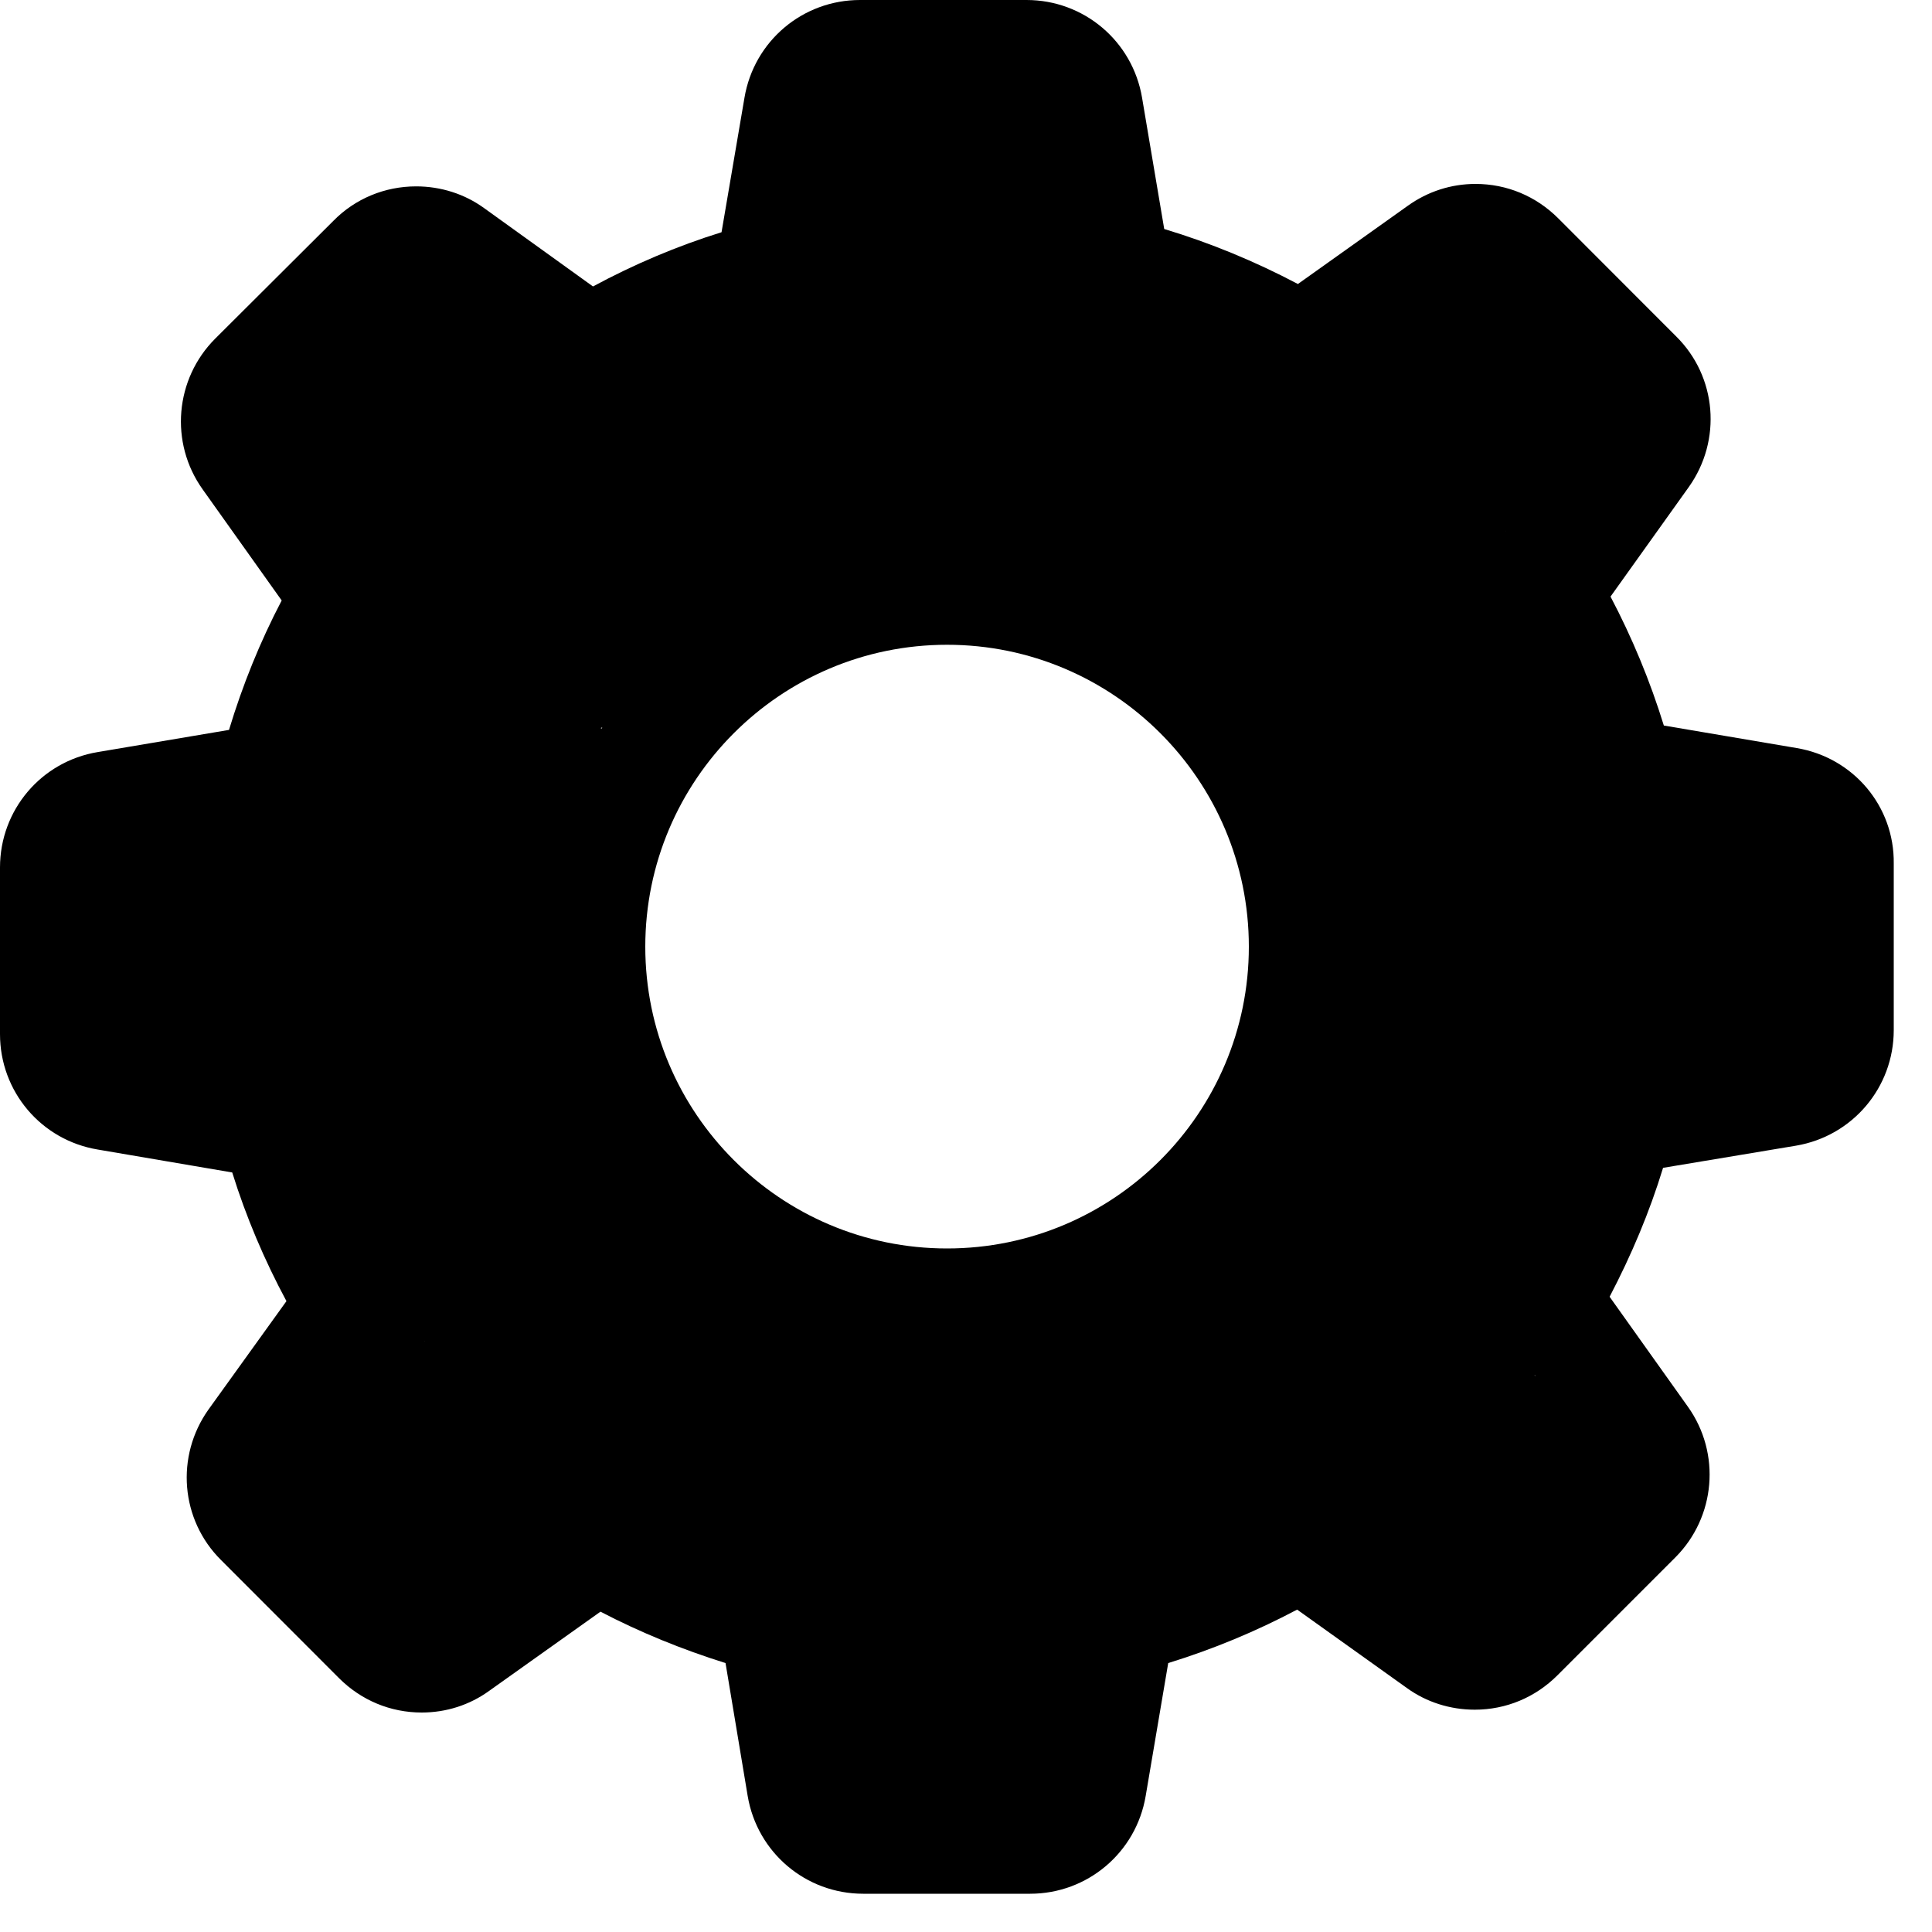
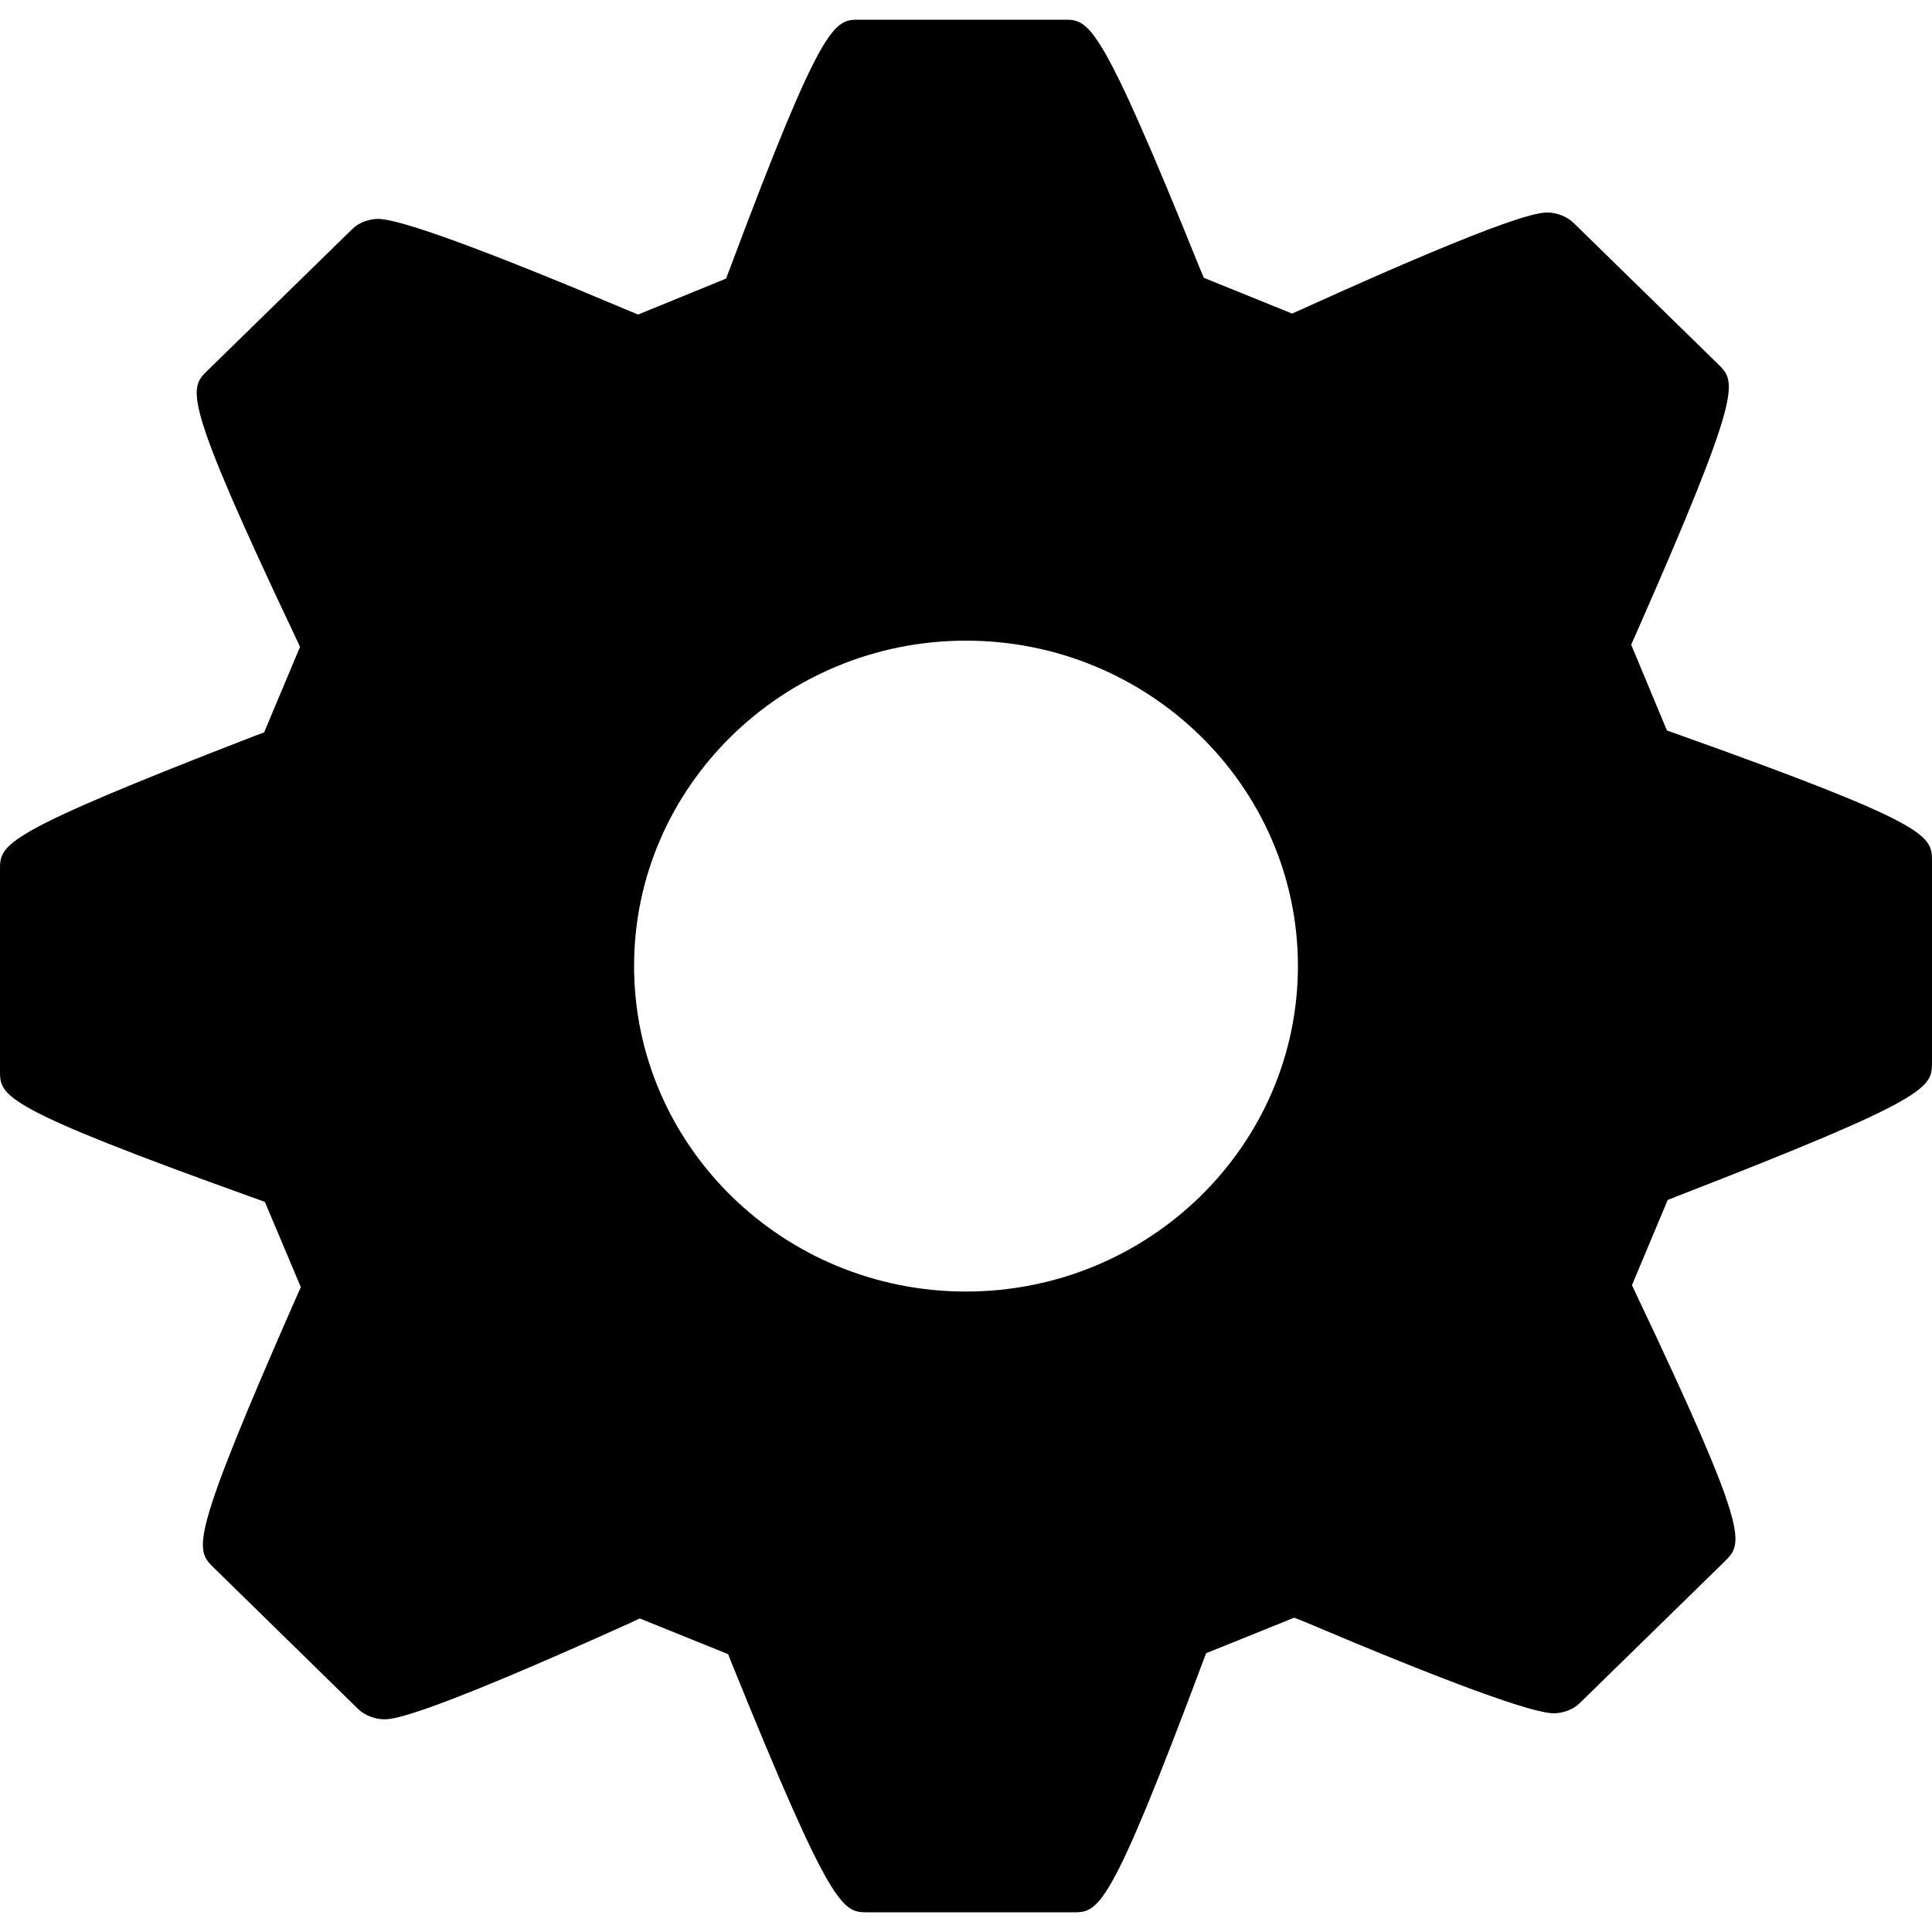
- <svg xmlns="http://www.w3.org/2000/svg" width="15" height="15" viewBox="0 0 15 15" fill="none">
-   <path d="M13.95 5.808L12.918 5.633C12.811 5.286 12.672 4.951 12.504 4.632L13.112 3.781C13.37 3.418 13.33 2.924 13.013 2.611L12.098 1.695C11.926 1.523 11.699 1.428 11.456 1.428C11.266 1.428 11.085 1.487 10.931 1.597L10.077 2.205C9.745 2.03 9.398 1.886 9.039 1.778L8.867 0.759C8.793 0.319 8.415 0 7.97 0H6.677C6.232 0 5.854 0.319 5.78 0.759L5.602 1.803C5.258 1.91 4.923 2.052 4.604 2.224L3.759 1.616C3.606 1.505 3.421 1.447 3.231 1.447C2.988 1.447 2.758 1.542 2.589 1.714L1.671 2.629C1.358 2.942 1.315 3.437 1.573 3.799L2.187 4.662C2.018 4.985 1.883 5.32 1.778 5.667L0.759 5.839C0.319 5.912 0 6.29 0 6.735V8.029C0 8.474 0.319 8.852 0.759 8.925L1.803 9.103C1.91 9.447 2.052 9.782 2.224 10.102L1.619 10.943C1.361 11.306 1.401 11.8 1.717 12.113L2.632 13.029C2.804 13.201 3.031 13.296 3.274 13.296C3.464 13.296 3.646 13.238 3.799 13.127L4.662 12.513C4.973 12.675 5.298 12.807 5.633 12.912L5.805 13.944C5.879 14.383 6.256 14.703 6.702 14.703H7.998C8.443 14.703 8.821 14.383 8.895 13.944L9.07 12.912C9.417 12.805 9.752 12.666 10.071 12.497L10.922 13.105C11.075 13.216 11.26 13.274 11.45 13.274C11.693 13.274 11.92 13.179 12.092 13.007L13.007 12.092C13.32 11.779 13.363 11.284 13.105 10.922L12.497 10.068C12.666 9.745 12.807 9.411 12.912 9.067L13.944 8.895C14.383 8.821 14.703 8.443 14.703 7.998V6.705C14.709 6.259 14.389 5.882 13.95 5.808ZM13.879 7.998C13.879 8.038 13.852 8.072 13.812 8.078L12.522 8.293C12.359 8.32 12.23 8.44 12.19 8.597C12.073 9.048 11.895 9.481 11.656 9.884C11.573 10.025 11.579 10.2 11.674 10.335L12.433 11.404C12.454 11.435 12.451 11.481 12.424 11.508L11.508 12.424C11.487 12.445 11.465 12.448 11.45 12.448C11.432 12.448 11.416 12.442 11.404 12.433L10.338 11.674C10.206 11.579 10.028 11.573 9.887 11.656C9.484 11.895 9.051 12.073 8.6 12.19C8.44 12.23 8.32 12.362 8.296 12.522L8.078 13.812C8.072 13.852 8.038 13.879 7.998 13.879H6.705C6.665 13.879 6.631 13.852 6.625 13.812L6.41 12.522C6.382 12.359 6.262 12.23 6.106 12.19C5.667 12.077 5.243 11.902 4.847 11.674C4.782 11.637 4.708 11.619 4.638 11.619C4.555 11.619 4.469 11.643 4.398 11.696L3.323 12.46C3.308 12.47 3.292 12.476 3.277 12.476C3.265 12.476 3.24 12.473 3.219 12.451L2.304 11.536C2.276 11.508 2.273 11.465 2.294 11.432L3.05 10.372C3.145 10.237 3.151 10.059 3.068 9.917C2.829 9.518 2.644 9.085 2.528 8.634C2.485 8.477 2.356 8.357 2.196 8.329L0.897 8.108C0.857 8.102 0.829 8.068 0.829 8.029V6.735C0.829 6.696 0.857 6.662 0.897 6.656L2.178 6.441C2.34 6.413 2.472 6.293 2.512 6.133C2.626 5.682 2.801 5.246 3.038 4.844C3.12 4.702 3.111 4.527 3.016 4.395L2.251 3.32C2.23 3.289 2.233 3.243 2.261 3.216L3.176 2.3C3.197 2.279 3.219 2.276 3.234 2.276C3.253 2.276 3.268 2.282 3.28 2.291L4.34 3.047C4.475 3.142 4.653 3.148 4.794 3.065C5.194 2.826 5.627 2.641 6.078 2.525C6.235 2.482 6.355 2.353 6.382 2.193L6.603 0.894C6.61 0.854 6.643 0.826 6.683 0.826H7.976C8.016 0.826 8.05 0.854 8.056 0.894L8.271 2.175C8.299 2.337 8.419 2.469 8.578 2.509C9.042 2.626 9.484 2.807 9.896 3.05C10.037 3.133 10.212 3.127 10.347 3.031L11.407 2.27C11.422 2.261 11.438 2.254 11.453 2.254C11.465 2.254 11.49 2.257 11.511 2.279L12.427 3.194C12.454 3.222 12.457 3.265 12.436 3.299L11.677 4.364C11.582 4.496 11.576 4.675 11.659 4.816C11.898 5.218 12.077 5.651 12.193 6.103C12.233 6.262 12.365 6.382 12.525 6.407L13.815 6.625C13.855 6.631 13.883 6.665 13.883 6.705V7.998H13.879Z" fill="black" />
-   <path d="M7.353 4.177C5.602 4.177 4.18 5.599 4.18 7.35C4.18 9.101 5.602 10.523 7.353 10.523C9.104 10.523 10.526 9.101 10.526 7.35C10.526 5.599 9.104 4.177 7.353 4.177ZM7.353 9.693C6.06 9.693 5.01 8.643 5.01 7.35C5.01 6.057 6.06 5.006 7.353 5.006C8.646 5.006 9.696 6.057 9.696 7.35C9.696 8.643 8.646 9.693 7.353 9.693Z" fill="black" />
-   <path d="M2.48 3.07C2.577 3.21 2.696 3.342 2.819 3.458C2.914 3.547 3.021 3.623 3.113 3.715C3.139 3.74 3.157 3.774 3.186 3.795C3.22 3.82 3.246 3.828 3.269 3.864C3.38 4.033 3.523 4.18 3.627 4.353" stroke="black" stroke-linecap="round" stroke-linejoin="round" />
-   <path d="M2.764 2.334C3.329 2.796 3.951 3.185 4.604 3.512" stroke="black" stroke-linecap="round" stroke-linejoin="round" />
-   <path d="M3.732 2.766C4.018 3.018 4.289 3.287 4.564 3.551C4.591 3.577 4.894 3.841 4.858 3.891C4.839 3.919 4.512 3.761 4.485 3.753C4.325 3.709 4.132 3.699 3.998 3.815C3.876 3.921 3.863 4.078 3.842 4.228C3.837 4.259 3.835 4.277 3.825 4.233C3.815 4.182 3.811 4.128 3.793 4.079C3.777 4.037 3.759 4.043 3.731 4.074C3.65 4.166 3.586 4.273 3.511 4.37C3.452 4.447 3.39 4.518 3.313 4.577C3.305 4.584 3.265 4.62 3.246 4.612C3.219 4.601 3.126 4.271 3.114 4.281C3.089 4.303 3.207 4.464 3.22 4.483C3.221 4.485 3.254 4.543 3.263 4.54C3.267 4.538 3.269 4.532 3.269 4.528C3.274 4.488 3.266 4.399 3.263 4.371C3.248 4.214 3.223 4.058 3.193 3.903C3.184 3.856 3.177 3.774 3.154 3.726C3.142 3.703 3.149 3.778 3.151 3.804C3.161 3.904 3.178 4.003 3.21 4.098C3.268 4.272 3.365 4.398 3.531 4.481C3.637 4.534 3.719 4.504 3.817 4.452C4.006 4.352 4.191 4.246 4.377 4.141C4.407 4.124 4.522 4.033 4.494 4.123C4.412 4.385 4.314 4.642 4.233 4.904C4.225 4.93 4.217 4.957 4.21 4.984C4.201 5.019 4.206 5.011 4.223 4.989C4.272 4.927 4.314 4.858 4.355 4.79C4.403 4.709 4.443 4.61 4.507 4.54C4.512 4.533 4.524 4.521 4.529 4.528C4.55 4.558 4.519 4.602 4.504 4.635C4.407 4.859 4.237 5.053 4.114 5.264C4.1 5.289 4.054 5.363 4.069 5.338C4.104 5.277 4.149 5.221 4.189 5.164C4.258 5.065 4.32 4.964 4.382 4.861C4.405 4.822 4.427 4.784 4.449 4.745C4.464 4.721 4.477 4.696 4.493 4.673C4.499 4.665 4.504 4.649 4.514 4.652C4.529 4.657 4.432 5.038 4.428 5.081C4.427 5.093 4.415 5.162 4.433 5.174C4.479 5.205 4.552 5.16 4.589 5.138C4.76 5.034 4.907 4.896 5.048 4.755C5.154 4.647 4.997 4.879 4.986 4.875C4.97 4.869 4.985 4.778 4.994 4.764" stroke="black" stroke-linecap="round" stroke-linejoin="round" />
-   <path d="M3.616 5.489C3.544 5.712 3.491 6.087 3.415 5.67C3.397 5.569 3.33 5.528 3.34 5.405C3.372 4.982 3.189 5.457 3.13 5.63C3.03 5.923 3.107 5.334 3.097 5.231C3.08 5.045 3.005 5.599 3.022 5.784C3.047 6.044 3.326 5.664 3.36 5.606C3.385 5.561 3.484 5.327 3.558 5.436C3.653 5.576 3.705 5.773 3.748 5.934C3.792 6.101 3.829 6.346 3.986 6.076C4.013 6.03 4.179 5.618 4.162 5.745C4.139 5.928 4.201 5.854 4.211 5.864C4.259 5.911 4.11 6.157 4.083 6.203C4.009 6.33 3.865 6.426 3.735 6.481C3.555 6.558 3.512 6.7 3.408 6.839C3.279 7.011 3.127 6.048 2.852 6.79C2.838 6.828 2.745 6.427 2.725 6.36C2.657 6.146 2.579 6.612 2.548 6.682C2.53 6.723 2.542 6.587 2.515 6.552C2.436 6.449 2.316 6.659 2.29 6.704C2.252 6.769 2.157 7.101 2.025 7.068C1.906 7.038 1.877 6.78 1.73 6.865C1.593 6.944 1.675 7.061 1.556 6.911C1.507 6.851 1.521 7.063 1.494 7.136C1.428 7.316 1.438 7.197 1.43 7.059C1.417 6.835 1.323 6.968 1.313 7.108C1.311 7.133 1.317 7.215 1.273 7.218C1.256 7.219 1.235 7.165 1.234 7.183C1.219 7.345 1.208 7.574 1.273 7.725C1.332 7.863 1.431 7.334 1.432 7.266C1.432 7.253 1.508 7.002 1.313 6.909C1.189 6.85 0.916 6.799 0.916 6.799" stroke="black" stroke-linecap="round" stroke-linejoin="round" />
-   <path d="M1.039 7.835C1.006 7.92 1.082 7.926 1.154 7.94C1.297 7.967 1.442 7.96 1.587 7.961C1.742 7.962 1.899 7.974 2.055 7.982C2.084 7.983 2.095 8.006 2.127 7.985C2.218 7.926 2.221 7.78 2.231 7.685C2.235 7.647 2.214 7.535 2.263 7.517C2.354 7.484 2.445 7.455 2.536 7.42C2.693 7.361 2.883 7.349 3.05 7.339C3.202 7.33 3.303 7.239 3.407 7.139C3.476 7.073 3.547 7.01 3.614 6.942C3.656 6.901 3.694 6.862 3.75 6.84C3.829 6.81 3.988 6.718 4.039 6.832C4.119 7.013 4.039 7.21 3.859 7.282C3.718 7.339 3.567 7.353 3.422 7.393C3.277 7.433 3.134 7.489 2.995 7.545C2.85 7.603 2.786 7.732 2.758 7.883C2.751 7.921 2.743 7.965 2.743 8.004C2.742 8.062 2.724 8.154 2.754 8.206C2.771 8.235 2.812 8.223 2.837 8.213C2.977 8.159 3.059 8.01 3.197 7.946C3.307 7.896 3.438 7.873 3.556 7.846C3.599 7.836 3.639 7.818 3.684 7.814C3.824 7.799 3.959 7.788 3.981 7.968C3.997 8.092 3.891 8.156 3.784 8.192C3.55 8.272 3.296 8.293 3.051 8.324C2.92 8.341 2.768 8.377 2.745 8.532C2.725 8.672 2.722 8.852 2.89 8.885C3.049 8.915 3.233 8.903 3.391 8.875C3.556 8.845 3.688 8.745 3.823 8.65C3.937 8.57 4.043 8.465 4.167 8.4C4.244 8.359 4.339 8.341 4.423 8.32C4.46 8.311 4.603 8.275 4.603 8.343C4.603 8.58 4.349 8.685 4.154 8.716C3.828 8.768 3.486 8.789 3.172 8.897C3.052 8.938 2.965 9.04 2.964 9.166C2.963 9.224 2.957 9.288 2.985 9.342C3.07 9.509 3.245 9.471 3.396 9.432C3.524 9.4 3.624 9.329 3.744 9.28C3.826 9.247 3.918 9.233 4.003 9.208C4.115 9.175 4.219 9.138 4.336 9.181C4.373 9.194 4.41 9.197 4.448 9.213C4.535 9.249 4.582 9.295 4.646 9.36" stroke="black" stroke-linecap="round" stroke-linejoin="round" />
-   <path d="M3.1 9.739C3.214 9.91 3.336 10.076 3.457 10.243C3.469 10.261 3.514 10.306 3.52 10.333C3.532 10.384 3.47 10.391 3.437 10.391C3.397 10.391 3.343 10.382 3.306 10.398C3.228 10.43 3.24 10.559 3.201 10.624C3.143 10.72 3.072 10.785 2.986 10.853C2.947 10.884 2.893 10.881 2.848 10.907C2.699 10.992 2.825 11.281 2.871 11.393C2.9 11.462 2.924 11.532 2.957 11.599C2.996 11.677 3.06 11.733 3.129 11.787C3.236 11.868 3.398 11.86 3.507 11.788C3.569 11.747 3.635 11.666 3.708 11.645C3.732 11.637 3.684 11.732 3.68 11.737C3.625 11.802 3.538 11.837 3.471 11.889C3.44 11.914 3.372 12.01 3.326 11.988C3.244 11.948 3.166 11.91 3.105 11.84C3.042 11.768 3.026 11.692 2.976 11.615C2.94 11.559 2.863 11.517 2.803 11.485C2.764 11.463 2.722 11.459 2.68 11.447C2.644 11.436 2.608 11.411 2.57 11.411C2.559 11.411 2.563 11.409 2.572 11.404C2.669 11.348 2.764 11.289 2.86 11.232C3.102 11.088 3.353 10.947 3.618 10.851C3.846 10.767 4.086 10.725 4.316 10.647C4.409 10.615 4.486 10.576 4.497 10.471C4.518 10.271 4.395 10.172 4.199 10.141C4.06 10.118 3.907 10.105 3.77 10.142C3.76 10.145 3.703 10.176 3.748 10.166C3.826 10.149 3.876 10.083 3.898 10.01C3.912 9.967 3.94 9.917 3.989 9.91C4.147 9.886 4.312 9.897 4.471 9.878C4.603 9.862 4.695 9.833 4.81 9.771C4.883 9.732 5.013 9.719 5.088 9.762C5.171 9.81 5.258 9.826 5.276 9.931C5.298 10.057 5.274 10.188 5.152 10.251C4.932 10.364 4.722 10.495 4.505 10.614C4.346 10.701 4.24 10.803 4.2 10.982C4.171 11.109 4.162 11.226 4.162 11.355C4.162 11.389 4.144 11.49 4.196 11.493C4.272 11.498 4.35 11.431 4.407 11.39C4.674 11.2 4.877 10.931 5.012 10.636C5.106 10.429 5.357 10.258 5.566 10.172C5.668 10.13 5.773 10.09 5.879 10.056C5.903 10.049 5.928 10.041 5.953 10.034C5.977 10.028 6.027 9.996 6.028 10.021C6.028 10.046 6.014 10.07 6.004 10.093C5.927 10.267 5.805 10.49 5.718 10.644C5.52 10.991 5.31 11.398 4.992 11.656C4.948 11.692 4.92 11.74 4.883 11.784C4.87 11.8 4.813 11.883 4.84 11.905C4.88 11.938 4.975 11.904 5.012 11.889C5.236 11.798 5.468 11.688 5.673 11.56C5.79 11.488 5.893 11.393 5.98 11.288C6.054 11.197 6.089 11.077 6.167 10.992C6.211 10.944 6.279 10.909 6.331 10.869C6.4 10.815 6.472 10.767 6.537 10.709C6.56 10.688 6.589 10.673 6.611 10.651C6.619 10.643 6.632 10.612 6.632 10.624C6.632 10.653 6.607 10.712 6.599 10.734C6.535 10.919 6.441 11.091 6.38 11.277C6.334 11.418 6.295 11.563 6.262 11.709C6.243 11.797 6.252 11.886 6.24 11.975C6.234 12.018 6.224 12.228 6.224 12.075C6.224 11.885 6.253 11.706 6.308 11.524C6.38 11.284 6.462 11.028 6.604 10.817C6.689 10.69 6.783 10.546 6.9 10.447C6.929 10.423 6.971 10.393 7.008 10.383C7.037 10.374 7.067 10.362 7.096 10.356C7.116 10.351 7.143 10.356 7.151 10.38C7.192 10.519 7.162 10.732 7.155 10.866C7.144 11.105 7.126 11.344 7.069 11.577C7.034 11.718 6.982 11.855 6.932 11.991C6.886 12.116 6.854 12.232 6.839 12.363C6.816 12.556 6.813 12.744 6.813 12.938C6.813 13.014 6.823 13.087 6.823 13.162C6.823 13.203 6.812 13.265 6.83 13.302C6.845 13.331 6.915 13.347 6.941 13.357C7.171 13.44 7.439 13.415 7.681 13.42C7.716 13.42 7.768 13.457 7.735 13.493C7.7 13.531 7.633 13.53 7.586 13.541C7.526 13.556 7.472 13.568 7.41 13.572C7.301 13.58 7.195 13.572 7.089 13.594C6.993 13.613 6.895 13.62 6.799 13.638C6.766 13.644 6.817 13.64 6.822 13.639C6.877 13.634 6.931 13.609 6.981 13.587C7.127 13.521 7.268 13.444 7.405 13.361C7.525 13.287 7.642 13.177 7.784 13.151C7.829 13.143 7.875 13.138 7.914 13.112C8.112 12.973 8.092 12.667 8.109 12.454C8.134 12.135 8.154 11.791 8.096 11.474C8.081 11.393 8.051 11.309 8.03 11.229C8.003 11.123 7.992 11.016 7.952 10.914C7.945 10.896 7.893 10.748 7.877 10.806C7.847 10.919 7.829 11.036 7.798 11.15C7.733 11.388 7.643 11.617 7.559 11.848C7.46 12.118 7.378 12.378 7.349 12.662C7.341 12.739 7.352 12.949 7.286 12.999" stroke="black" stroke-linecap="round" stroke-linejoin="round" />
-   <path d="M8.35 10.418C8.326 10.597 8.334 10.763 8.382 10.938C8.418 11.067 8.468 11.208 8.529 11.327C8.589 11.444 8.62 11.558 8.648 11.687C8.653 11.709 8.66 11.75 8.688 11.755C8.776 11.77 8.828 11.691 8.863 11.623C8.963 11.429 8.969 11.22 8.939 11.007C8.917 10.852 8.879 10.704 8.819 10.56C8.796 10.507 8.776 10.456 8.771 10.397C8.767 10.35 8.769 10.301 8.769 10.253C8.769 10.247 8.771 10.206 8.773 10.21C8.951 10.54 9.166 10.862 9.29 11.218C9.318 11.3 9.35 11.38 9.38 11.462C9.407 11.534 9.441 11.591 9.365 11.633C9.323 11.656 9.279 11.672 9.241 11.7C9.23 11.708 9.221 11.723 9.244 11.719C9.287 11.71 9.323 11.673 9.356 11.647C9.506 11.529 9.691 11.523 9.875 11.523C9.978 11.523 10.088 11.514 10.19 11.53C10.265 11.541 10.337 11.568 10.41 11.588C10.45 11.599 10.492 11.605 10.528 11.626C10.576 11.653 10.604 11.7 10.636 11.744C10.679 11.804 10.727 11.856 10.792 11.893C10.829 11.913 10.867 11.922 10.906 11.937C10.969 11.962 11.027 11.989 11.095 12C11.181 12.014 11.24 12.067 11.328 12.075C11.471 12.089 11.54 11.962 11.566 11.835C11.595 11.683 11.614 11.529 11.643 11.377C11.658 11.305 11.689 11.237 11.753 11.194C11.776 11.178 11.82 11.152 11.84 11.187C11.893 11.28 11.875 11.419 11.976 11.485C11.984 11.49 12.022 11.389 12.026 11.374C12.038 11.323 12.076 11.29 12.017 11.264C11.737 11.143 11.431 11.084 11.132 11.032C11 11.008 10.851 11.016 10.73 10.951C10.639 10.903 10.526 10.9 10.426 10.899C10.268 10.897 10.106 10.904 9.956 10.959C9.906 10.977 9.868 11.018 9.819 11.034C9.709 11.07 9.612 11.025 9.517 10.972C9.394 10.902 9.274 10.826 9.153 10.753C9.035 10.684 9.063 10.701 8.96 10.641C8.943 10.631 8.908 10.617 8.895 10.596C8.857 10.536 8.874 10.441 8.932 10.406C8.988 10.372 9.049 10.369 9.106 10.342C9.138 10.327 9.176 10.316 9.212 10.313C9.3 10.307 9.27 10.247 9.282 10.176C9.303 10.049 9.514 10.032 9.613 10.027C9.795 10.019 9.966 10.097 10.141 10.137C10.432 10.203 10.718 10.28 11.006 10.357C11.154 10.397 11.299 10.46 11.454 10.425C11.517 10.412 11.507 10.381 11.51 10.321C11.514 10.257 11.437 10.222 11.39 10.197C10.954 9.965 10.459 9.922 9.988 9.802C9.951 9.793 9.924 9.764 9.895 9.741C9.87 9.72 9.824 9.695 9.806 9.668C9.766 9.606 9.907 9.582 9.934 9.576C10.131 9.537 10.334 9.547 10.534 9.547C10.688 9.547 10.842 9.546 10.995 9.556C11.094 9.563 11.188 9.584 11.286 9.599C11.396 9.616 11.51 9.616 11.618 9.644C11.673 9.659 11.724 9.672 11.777 9.692C11.829 9.712 11.687 9.747 11.68 9.749" stroke="black" stroke-linecap="round" stroke-linejoin="round" />
-   <path d="M10.852 9.244C10.867 9.078 10.912 8.918 10.928 8.753C10.931 8.727 10.954 8.377 10.934 8.373C10.928 8.372 10.924 8.38 10.92 8.385C10.889 8.422 10.841 8.501 10.82 8.534C10.733 8.674 10.65 8.817 10.553 8.951C10.498 9.026 10.437 9.097 10.379 9.17C10.341 9.217 10.362 9.145 10.365 9.118C10.374 9.042 10.389 8.969 10.41 8.895C10.421 8.859 10.45 8.77 10.431 8.867C10.422 8.916 10.379 9.049 10.428 9.09C10.455 9.112 10.508 9.105 10.537 9.102C10.737 9.08 10.913 8.996 11.075 8.88C11.295 8.722 11.484 8.523 11.649 8.309C11.649 8.308 11.865 8.011 11.867 8.014C11.887 8.045 11.871 8.162 11.87 8.189C11.864 8.377 11.851 8.565 11.831 8.752C11.824 8.815 11.811 8.878 11.803 8.941C11.802 8.946 11.807 8.959 11.81 8.955C11.825 8.932 11.842 8.884 11.849 8.863C11.874 8.787 11.892 8.708 11.918 8.632C11.954 8.523 11.959 8.589 11.959 8.67C11.958 8.805 11.943 8.941 11.901 9.071C11.884 9.122 11.866 9.138 11.885 9.082C11.925 8.963 12.001 8.857 12.059 8.746C12.107 8.654 12.14 8.557 12.196 8.47C12.23 8.416 12.273 8.356 12.321 8.313C12.399 8.244 12.534 8.231 12.634 8.223C12.911 8.203 13.214 8.154 13.418 7.95C13.585 7.783 13.675 7.583 13.647 7.343C13.632 7.208 13.533 7.07 13.447 6.97C13.405 6.921 13.349 6.87 13.281 6.867C13.187 6.862 13.094 6.839 13 6.826C12.828 6.801 12.718 6.854 12.568 6.937C12.485 6.982 12.401 7.028 12.316 7.07C12.247 7.104 12.17 7.131 12.108 7.178C12.063 7.211 12.049 7.285 12.068 7.336C12.079 7.365 12.093 7.383 12.124 7.39C12.23 7.416 12.358 7.413 12.466 7.408C12.65 7.4 12.835 7.365 13.011 7.311C13.06 7.297 13.205 7.248 13.155 7.259C13.01 7.292 12.88 7.397 12.742 7.451C12.69 7.471 12.508 7.584 12.509 7.476C12.512 7.313 12.514 7.149 12.514 6.986C12.514 6.927 12.525 6.854 12.509 6.795C12.485 6.708 12.456 6.626 12.4 6.554C12.367 6.51 12.326 6.474 12.293 6.431C12.251 6.375 12.409 6.393 12.436 6.395C12.732 6.411 13.03 6.526 13.303 6.634C13.394 6.669 13.475 6.719 13.566 6.751C13.599 6.762 13.626 6.785 13.659 6.793C13.717 6.807 13.573 6.853 13.563 6.856C13.428 6.894 13.283 6.906 13.143 6.917C12.873 6.939 12.584 6.893 12.325 6.994C12.12 7.074 11.969 7.218 11.788 7.335C11.761 7.352 11.707 7.392 11.676 7.358C11.628 7.305 11.6 7.227 11.572 7.164C11.511 7.027 11.446 6.899 11.364 6.772C11.35 6.75 11.276 6.593 11.223 6.608C11.167 6.624 11.144 6.708 11.124 6.755C11.083 6.85 11.04 6.942 10.993 7.035C10.974 7.074 10.98 7.046 10.947 7.046C10.888 7.046 10.905 7.218 10.905 7.26C10.905 7.432 10.921 7.609 10.879 7.776C10.867 7.822 10.855 7.869 10.852 7.916C10.85 7.941 10.809 7.952 10.791 7.966C10.762 7.989 10.722 8.011 10.698 8.038C10.663 8.078 10.803 8.021 10.855 8.014C10.915 8.007 10.972 8.007 11.031 7.992" stroke="black" stroke-linecap="round" stroke-linejoin="round" />
-   <path d="M11.903 4.827C12.03 5.075 12.154 5.322 12.241 5.587C12.245 5.599 12.286 5.738 12.231 5.675C12.096 5.517 12.019 5.309 11.839 5.191C11.763 5.142 11.633 5.101 11.6 5.214C11.54 5.422 11.542 5.66 11.529 5.874C11.527 5.909 11.535 5.978 11.523 6.014C11.518 6.028 11.514 5.984 11.511 5.969C11.497 5.904 11.492 5.876 11.474 5.806C11.464 5.764 11.439 5.591 11.394 5.563C11.384 5.557 11.388 5.586 11.389 5.597C11.394 5.641 11.402 5.685 11.41 5.728C11.434 5.858 11.476 6.045 11.508 6.172C11.533 6.272 11.566 6.36 11.597 6.456C11.621 6.53 11.518 6.322 11.481 6.254C11.348 6.011 11.16 5.823 10.868 5.803C10.766 5.796 10.737 5.887 10.736 5.971C10.736 5.982 10.747 6.042 10.746 6.033C10.74 5.9 10.701 5.502 10.694 5.636C10.687 5.779 10.694 5.924 10.694 6.068C10.694 6.162 10.693 6.257 10.698 6.352C10.704 6.467 10.703 6.404 10.71 6.512C10.711 6.531 10.724 6.578 10.708 6.568C10.687 6.556 10.668 6.474 10.662 6.456C10.64 6.399 10.62 6.338 10.59 6.284C10.564 6.237 10.617 6.345 10.63 6.363" stroke="black" stroke-linecap="round" stroke-linejoin="round" />
-   <path d="M11.062 2.607C11.138 2.54 11.234 2.514 11.329 2.482C11.39 2.461 11.453 2.429 11.519 2.428C11.547 2.428 11.591 2.421 11.616 2.438C11.679 2.479 11.715 2.56 11.771 2.611C11.922 2.748 12.148 2.893 11.978 3.117C11.895 3.225 11.833 3.365 11.774 3.486C11.716 3.603 11.671 3.73 11.635 3.854C11.573 4.06 11.479 4.26 11.407 4.462C11.37 4.565 11.292 4.633 11.235 4.724C11.174 4.82 11.114 4.91 11.042 4.998C10.973 5.082 10.902 5.151 10.818 5.22C10.752 5.274 10.695 5.336 10.632 5.391C10.549 5.464 10.449 5.46 10.347 5.475C10.294 5.483 10.227 5.499 10.179 5.523C10.15 5.537 10.203 5.566 10.198 5.559C10.088 5.401 9.979 5.235 9.843 5.096C9.725 4.976 9.63 4.833 9.521 4.705C9.501 4.682 9.699 4.704 9.712 4.705C9.969 4.741 10.238 4.724 10.496 4.711C10.62 4.705 10.767 4.72 10.849 4.609C10.91 4.527 10.931 4.412 10.978 4.32C11.023 4.232 11.079 4.154 11.12 4.062C11.193 3.896 11.217 3.708 11.298 3.546C11.351 3.439 11.377 3.322 11.377 3.201C11.377 3.077 11.237 3.07 11.143 3.07C10.948 3.07 10.764 3.064 10.592 3.172C10.325 3.339 10.068 3.526 9.828 3.731C9.701 3.841 9.583 3.954 9.444 4.05C9.332 4.128 9.211 4.189 9.101 4.268C9.088 4.278 8.988 4.331 8.992 4.355C8.998 4.388 9.142 4.382 9.155 4.382C9.262 4.386 9.372 4.391 9.477 4.366C9.671 4.321 9.861 4.25 10.05 4.191C10.299 4.114 10.549 4.046 10.8 3.976C10.928 3.94 11.056 3.9 11.188 3.88C11.191 3.88 11.292 3.847 11.276 3.838C11.226 3.807 11.094 3.834 11.041 3.835C10.94 3.838 10.837 3.842 10.736 3.833C10.441 3.808 10.307 3.633 10.222 3.369C10.18 3.24 10.117 3.199 10.001 3.138C9.881 3.074 9.77 3.027 9.639 2.991C9.379 2.921 9.122 2.844 8.864 2.77C8.765 2.741 8.665 2.721 8.565 2.697C8.554 2.695 8.447 2.652 8.433 2.662C8.412 2.677 8.43 2.791 8.43 2.807C8.437 2.959 8.453 3.109 8.465 3.261C8.482 3.463 8.481 3.655 8.387 3.841C8.378 3.857 8.363 3.88 8.359 3.899C8.352 3.94 8.465 3.894 8.467 3.893C8.686 3.797 8.874 3.615 9.074 3.487C9.115 3.461 9.159 3.441 9.206 3.428C9.291 3.406 9.29 3.44 9.245 3.522C9.121 3.744 8.853 3.845 8.631 3.935C8.536 3.974 8.433 4.004 8.345 4.06C8.305 4.085 8.349 4.077 8.37 4.08" stroke="black" stroke-linecap="round" stroke-linejoin="round" />
-   <path d="M6.887 1.03C6.857 1.254 6.879 1.482 6.832 1.703C6.827 1.725 6.82 1.745 6.815 1.766C6.814 1.774 6.813 1.782 6.813 1.79C6.813 1.834 6.82 1.701 6.825 1.657C6.851 1.454 6.939 1.253 7.122 1.143C7.197 1.098 7.365 1.093 7.444 1.13C7.5 1.155 7.548 1.197 7.595 1.235C7.654 1.281 7.644 1.346 7.654 1.415C7.683 1.61 7.677 1.803 7.711 1.998C7.719 2.046 7.711 2.184 7.735 2.142C7.761 2.095 7.77 2.03 7.781 1.98C7.81 1.846 7.834 1.713 7.841 1.576C7.85 1.424 7.844 0.967 7.844 1.119C7.844 1.658 7.918 2.184 8.021 2.712C8.027 2.743 8.073 2.869 8.052 2.902C8.028 2.94 7.951 2.889 7.933 2.877C7.771 2.761 7.624 2.655 7.432 2.593C7.208 2.52 6.974 2.491 6.742 2.455C6.514 2.419 6.29 2.408 6.059 2.408C6.041 2.408 6.013 2.404 5.995 2.41C5.989 2.413 6.066 2.433 6.078 2.437C6.112 2.449 6.145 2.482 6.143 2.521C6.14 2.584 5.951 2.614 5.913 2.627C5.781 2.672 5.659 2.737 5.535 2.802C5.423 2.861 5.296 2.909 5.221 3.017C5.189 3.063 5.12 3.182 5.167 3.24C5.217 3.302 5.415 3.235 5.467 3.22C5.766 3.138 6.06 3.052 6.364 2.988C6.592 2.94 6.812 2.907 7.046 2.903C7.195 2.901 7.344 2.902 7.493 2.902C7.541 2.902 7.596 2.895 7.641 2.912C7.721 2.94 7.805 3.011 7.872 3.064C7.922 3.103 8.018 3.227 7.913 3.265C7.745 3.325 7.533 3.312 7.358 3.312C7.04 3.314 6.722 3.307 6.404 3.314C6.131 3.319 5.857 3.334 5.584 3.334C5.443 3.334 5.342 3.336 5.219 3.405C5.108 3.467 4.949 3.538 4.901 3.665C4.817 3.882 5.226 3.915 5.342 3.925C5.569 3.944 5.798 3.941 6.023 3.904C6.211 3.874 6.389 3.809 6.571 3.758C6.807 3.691 7.06 3.61 7.306 3.582C7.456 3.565 7.619 3.569 7.77 3.58C7.832 3.585 7.925 3.589 7.975 3.634C8.071 3.72 7.842 3.786 7.789 3.802C7.738 3.818 7.686 3.823 7.633 3.829C7.515 3.843 7.398 3.867 7.279 3.878C7.008 3.902 6.736 3.88 6.466 3.904C6.304 3.918 6.139 3.922 5.979 3.952C5.863 3.973 5.758 4.016 5.652 4.064C5.544 4.112 5.393 4.131 5.393 4.275C5.393 4.366 5.385 4.396 5.504 4.377C5.717 4.344 5.929 4.299 6.141 4.261C6.207 4.249 6.258 4.23 6.319 4.206" stroke="black" stroke-linecap="round" stroke-linejoin="round" />
+ <svg xmlns="http://www.w3.org/2000/svg" width="10" height="10" viewBox="0 0 10 10" fill="none">
+   <path d="M8.676 3.798L8.628 3.781L8.443 3.337L8.463 3.292C9.026 2.015 8.987 1.977 8.893 1.885L8.143 1.152C8.112 1.122 8.058 1.1 8.012 1.1C7.969 1.1 7.841 1.1 6.733 1.603L6.688 1.623L6.231 1.438L6.212 1.393C5.691 0.102 5.638 0.102 5.508 0.102H4.448C4.318 0.102 4.26 0.102 3.776 1.395L3.758 1.442L3.303 1.628L3.259 1.61C2.509 1.293 2.071 1.133 1.956 1.133C1.91 1.133 1.856 1.153 1.825 1.184L1.074 1.918C0.978 2.012 0.939 2.052 1.531 3.301L1.553 3.348L1.367 3.791L1.321 3.808C0 4.319 0 4.369 0 4.502V5.541C0 5.674 0 5.729 1.324 6.204L1.371 6.221L1.557 6.662L1.537 6.707C0.975 7.984 1.01 8.019 1.106 8.114L1.856 8.848C1.887 8.878 1.941 8.899 1.988 8.899C2.03 8.899 2.157 8.899 3.267 8.398L3.311 8.377L3.769 8.562L3.787 8.608C4.309 9.898 4.362 9.898 4.492 9.898H5.553C5.686 9.898 5.741 9.898 6.225 8.604L6.243 8.557L6.699 8.373L6.742 8.39C7.492 8.708 7.93 8.868 8.043 8.868C8.089 8.868 8.144 8.848 8.175 8.817L8.928 8.081C9.022 7.986 9.062 7.947 8.469 6.699L8.447 6.652L8.632 6.211L8.677 6.193C10 5.68 10 5.63 10 5.497V4.459C10 4.325 10 4.27 8.676 3.798ZM5 6.685C4.052 6.685 3.282 5.929 3.282 5C3.282 4.072 4.053 3.316 5 3.316C5.947 3.316 6.718 4.072 6.718 5C6.718 5.929 5.947 6.685 5 6.685Z" fill="black" />
</svg>
